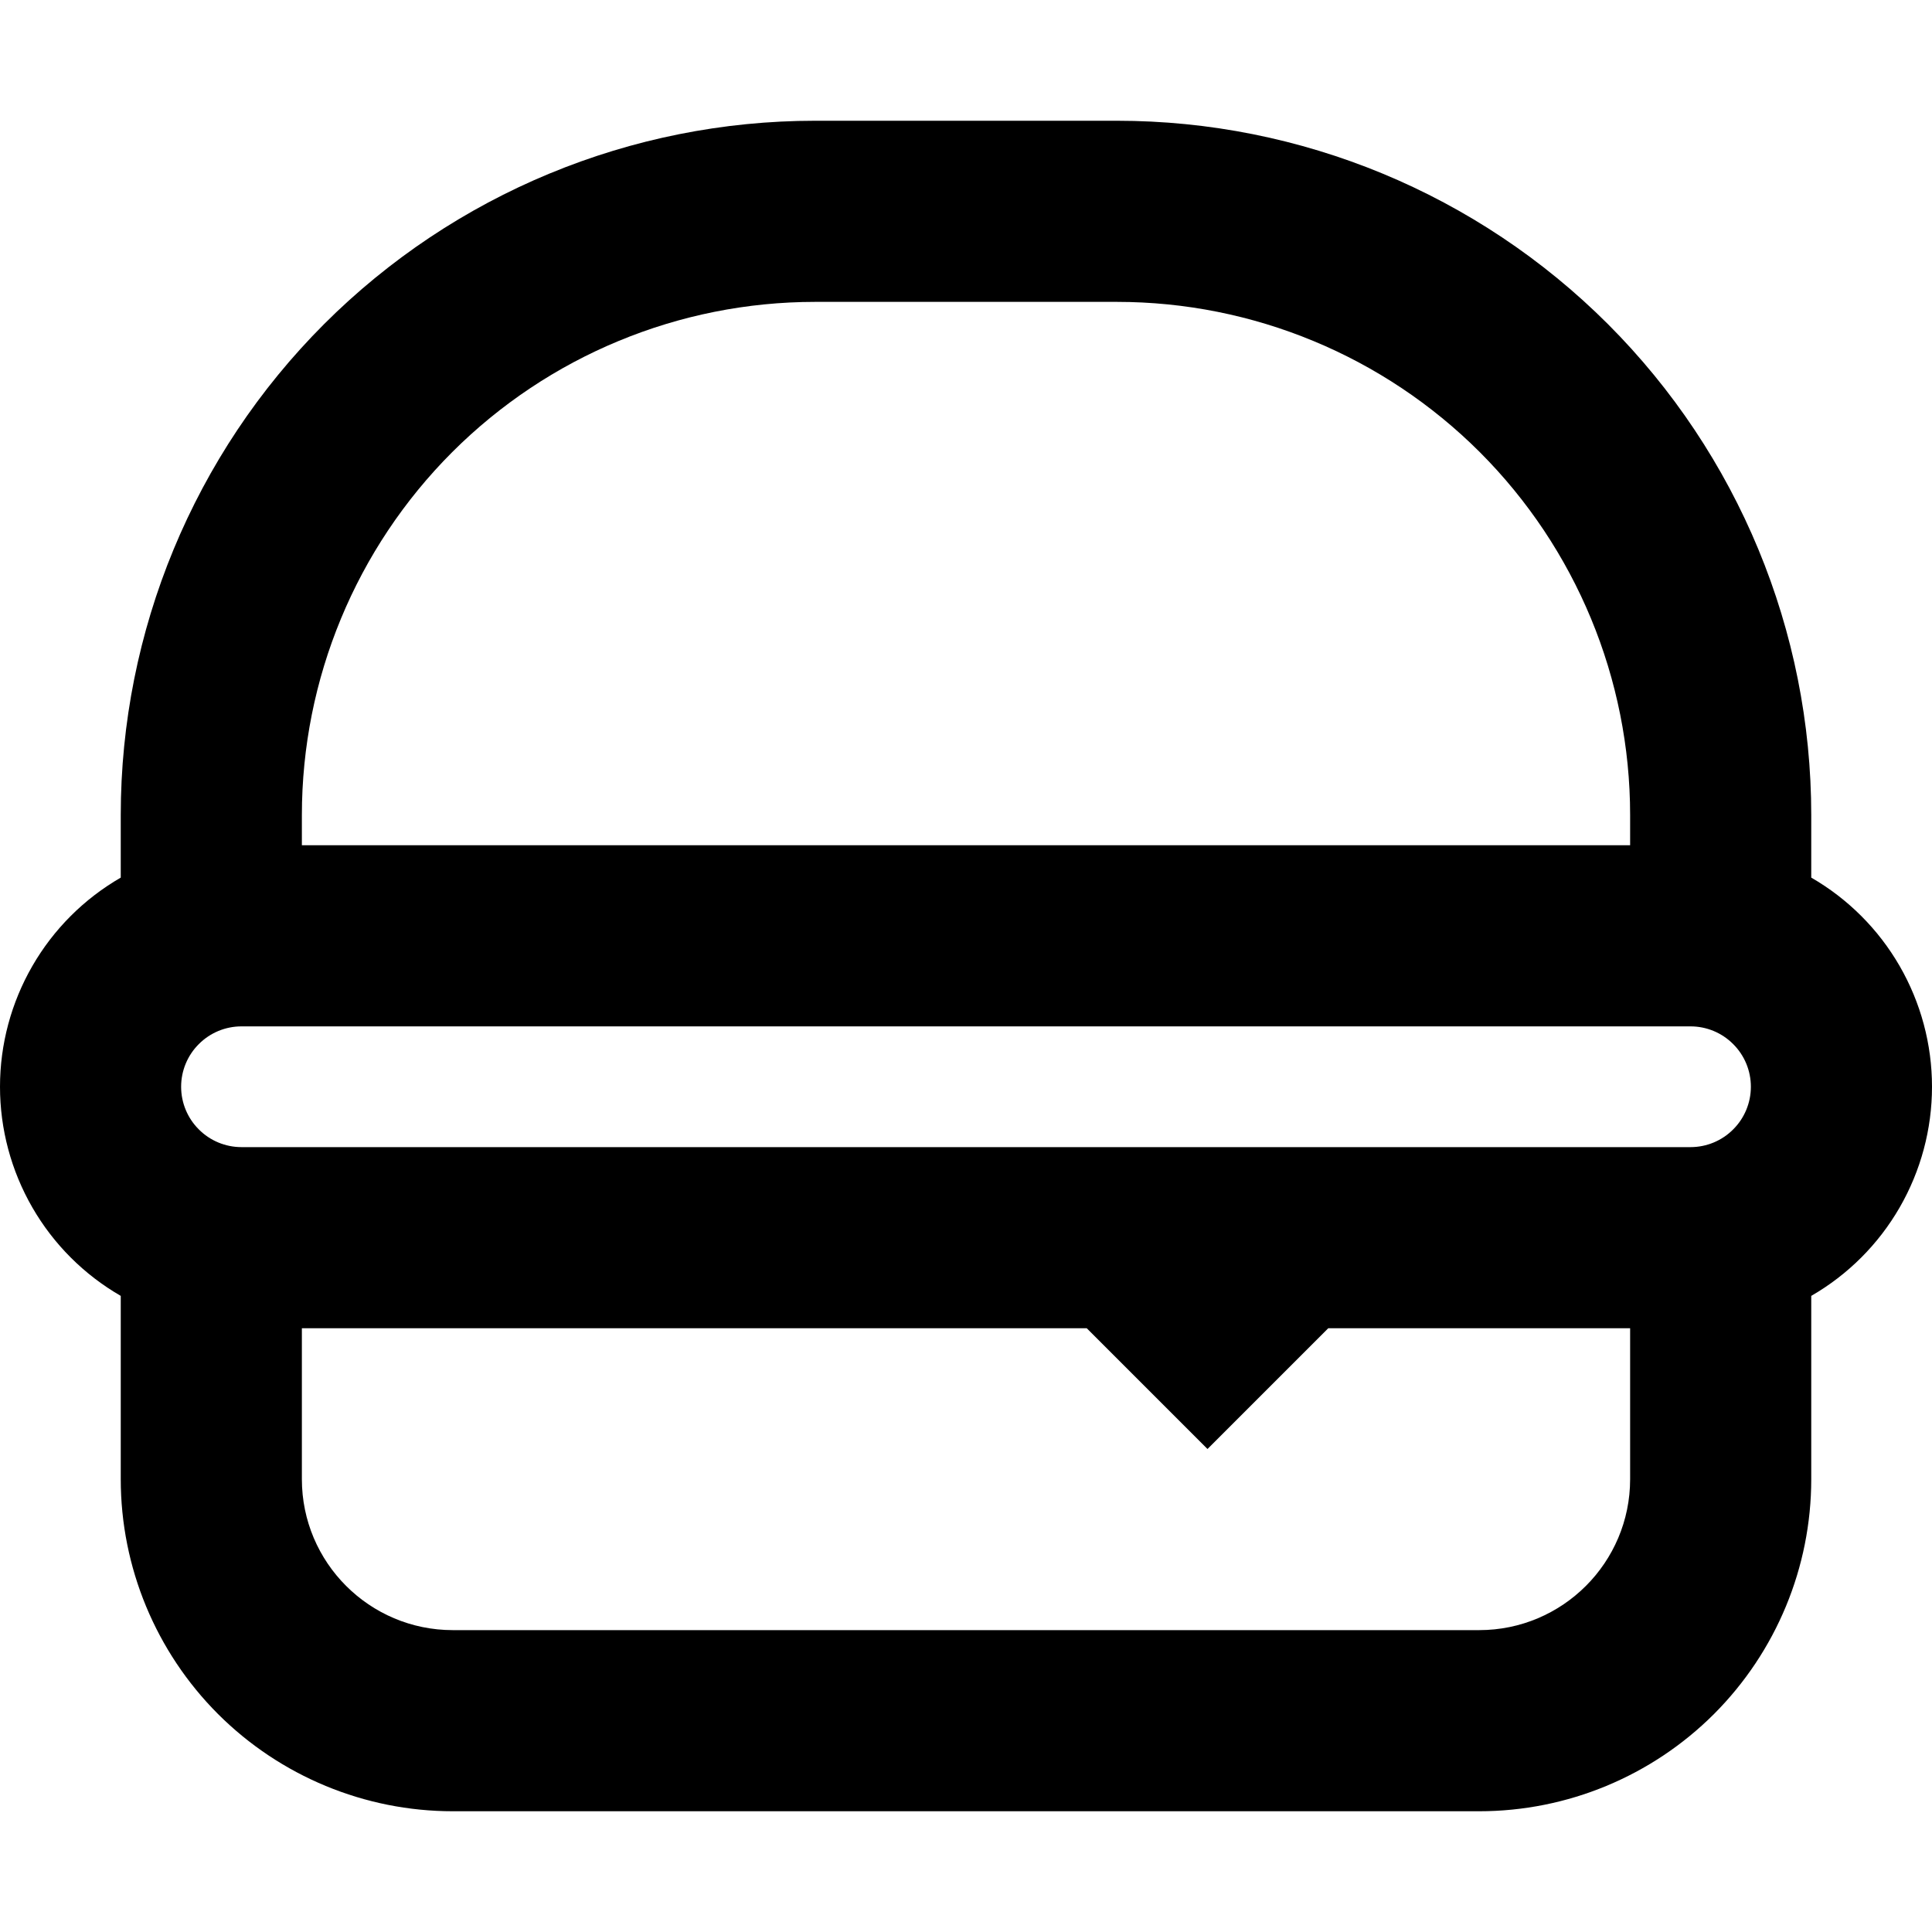
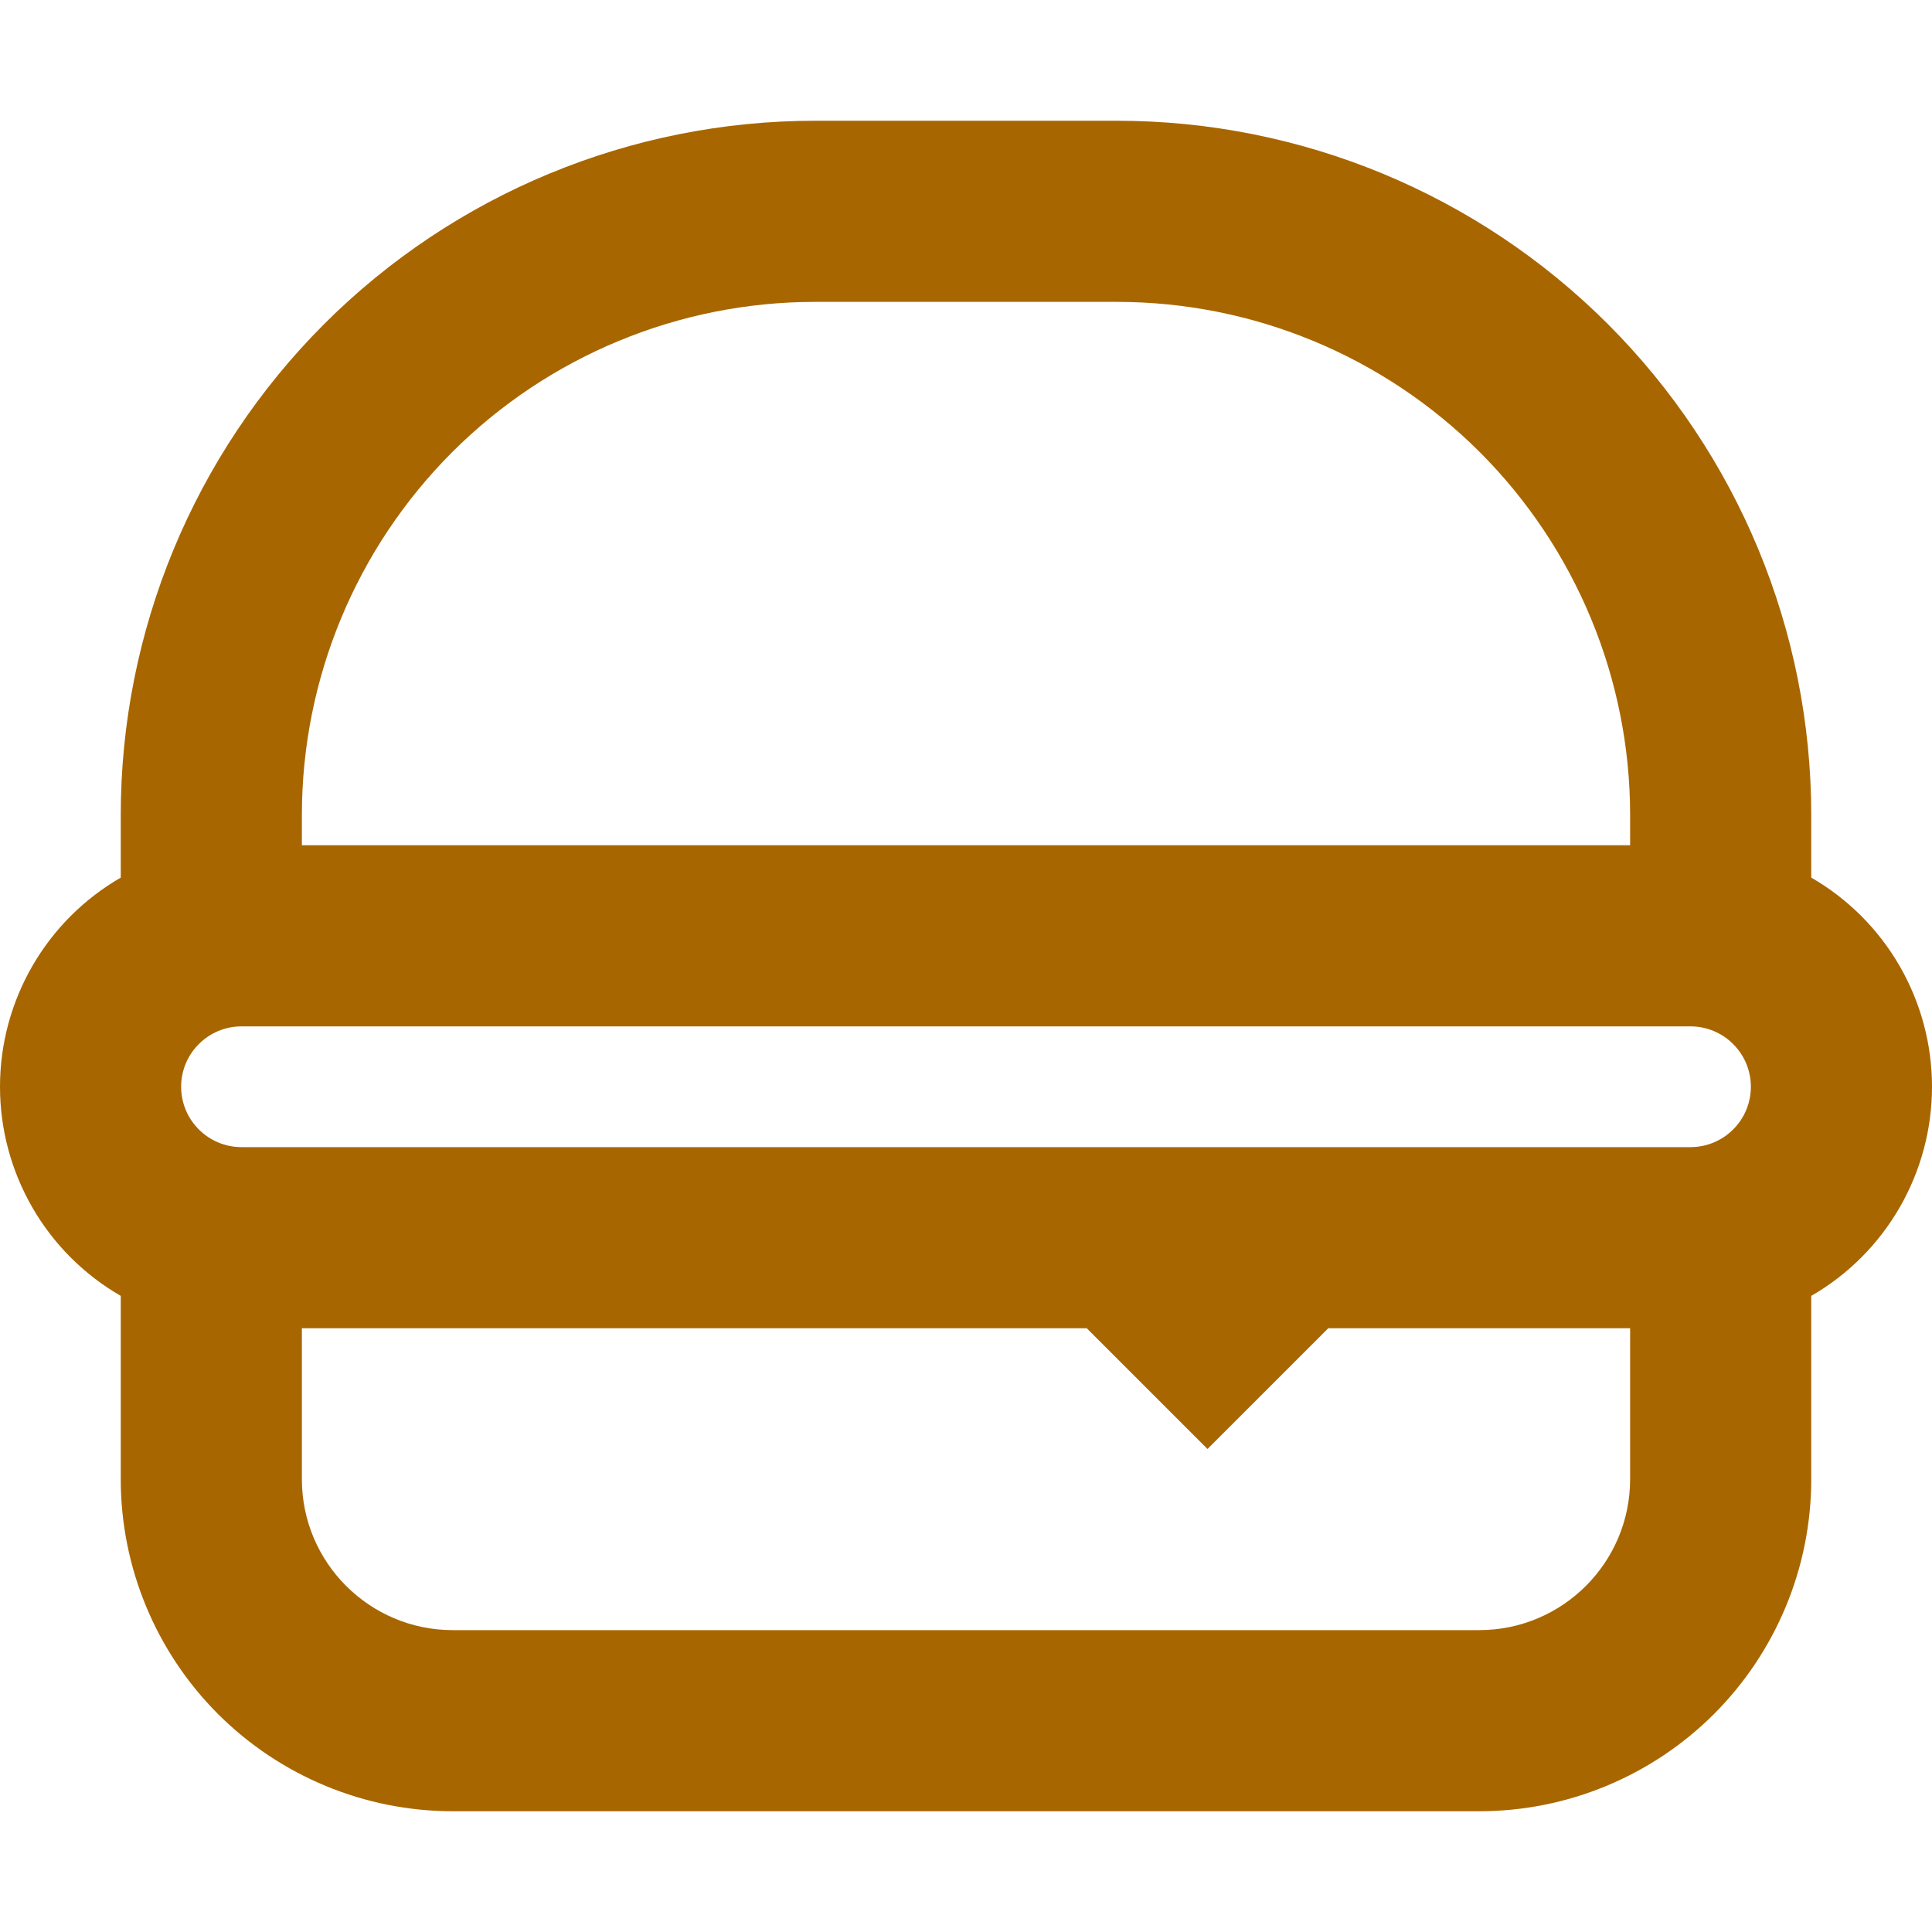
<svg xmlns="http://www.w3.org/2000/svg" width="24" height="24" viewBox="0 0 24 24" fill="none">
-   <path d="M10.125 1.5C7.838 1.5 5.644 2.409 4.026 4.026C2.409 5.644 1.5 7.838 1.5 10.125V10.902C1.044 11.165 0.665 11.544 0.402 12C0.139 12.456 0 12.973 0 13.5C0 14.027 0.139 14.544 0.402 15C0.665 15.456 1.044 15.835 1.5 16.098V18.375C1.5 19.469 1.935 20.518 2.708 21.292C3.482 22.065 4.531 22.5 5.625 22.5H18.375C19.469 22.5 20.518 22.065 21.292 21.292C22.065 20.518 22.5 19.469 22.5 18.375V16.098C22.956 15.835 23.335 15.456 23.598 15C23.861 14.544 24 14.027 24 13.5C24 12.973 23.861 12.456 23.598 12C23.335 11.544 22.956 11.165 22.5 10.902V10.125C22.5 7.838 21.591 5.644 19.974 4.026C18.356 2.409 16.163 1.5 13.875 1.5H10.125ZM21 12.75H3C2.801 12.75 2.61 12.829 2.47 12.97C2.329 13.11 2.25 13.301 2.25 13.5C2.25 13.699 2.329 13.89 2.47 14.03C2.61 14.171 2.801 14.25 3 14.25H21C21.199 14.25 21.39 14.171 21.53 14.03C21.671 13.89 21.75 13.699 21.75 13.5C21.75 13.301 21.671 13.11 21.53 12.97C21.39 12.829 21.199 12.75 21 12.75ZM20.25 10.5V10.125C20.25 8.434 19.578 6.813 18.383 5.617C17.187 4.422 15.566 3.75 13.875 3.75H10.125C8.434 3.75 6.813 4.422 5.617 5.617C4.422 6.813 3.75 8.434 3.75 10.125V10.5H20.25ZM16.5 16.5H20.25V18.375C20.25 19.41 19.41 20.25 18.375 20.25H5.625C4.59 20.25 3.75 19.41 3.75 18.375V16.5H13.5L15 18L16.5 16.5Z" fill-rule="evenodd" clip-rule="evenodd" fill="black" />
+   <path d="M10.125 1.5C7.838 1.5 5.644 2.409 4.026 4.026C2.409 5.644 1.5 7.838 1.5 10.125V10.902C1.044 11.165 0.665 11.544 0.402 12C0.139 12.456 0 12.973 0 13.5C0 14.027 0.139 14.544 0.402 15C0.665 15.456 1.044 15.835 1.5 16.098V18.375C1.5 19.469 1.935 20.518 2.708 21.292C3.482 22.065 4.531 22.5 5.625 22.5H18.375C19.469 22.5 20.518 22.065 21.292 21.292C22.065 20.518 22.5 19.469 22.5 18.375V16.098C22.956 15.835 23.335 15.456 23.598 15C23.861 14.544 24 14.027 24 13.5C24 12.973 23.861 12.456 23.598 12C23.335 11.544 22.956 11.165 22.5 10.902V10.125C22.5 7.838 21.591 5.644 19.974 4.026C18.356 2.409 16.163 1.5 13.875 1.5H10.125ZM21 12.75H3C2.801 12.75 2.61 12.829 2.47 12.97C2.329 13.11 2.25 13.301 2.25 13.5C2.25 13.699 2.329 13.89 2.47 14.03C2.61 14.171 2.801 14.25 3 14.25H21C21.199 14.25 21.39 14.171 21.53 14.03C21.671 13.89 21.75 13.699 21.75 13.5C21.75 13.301 21.671 13.11 21.53 12.97C21.39 12.829 21.199 12.75 21 12.75ZM20.25 10.5V10.125C20.25 8.434 19.578 6.813 18.383 5.617C17.187 4.422 15.566 3.75 13.875 3.75H10.125C8.434 3.75 6.813 4.422 5.617 5.617C4.422 6.813 3.75 8.434 3.75 10.125V10.5H20.25ZM16.5 16.5H20.25V18.375C20.25 19.41 19.41 20.25 18.375 20.25H5.625C4.59 20.25 3.75 19.41 3.75 18.375V16.5H13.5L15 18L16.5 16.5Z" fill-rule="evenodd" clip-rule="evenodd" fill="#A86600" />
</svg>
